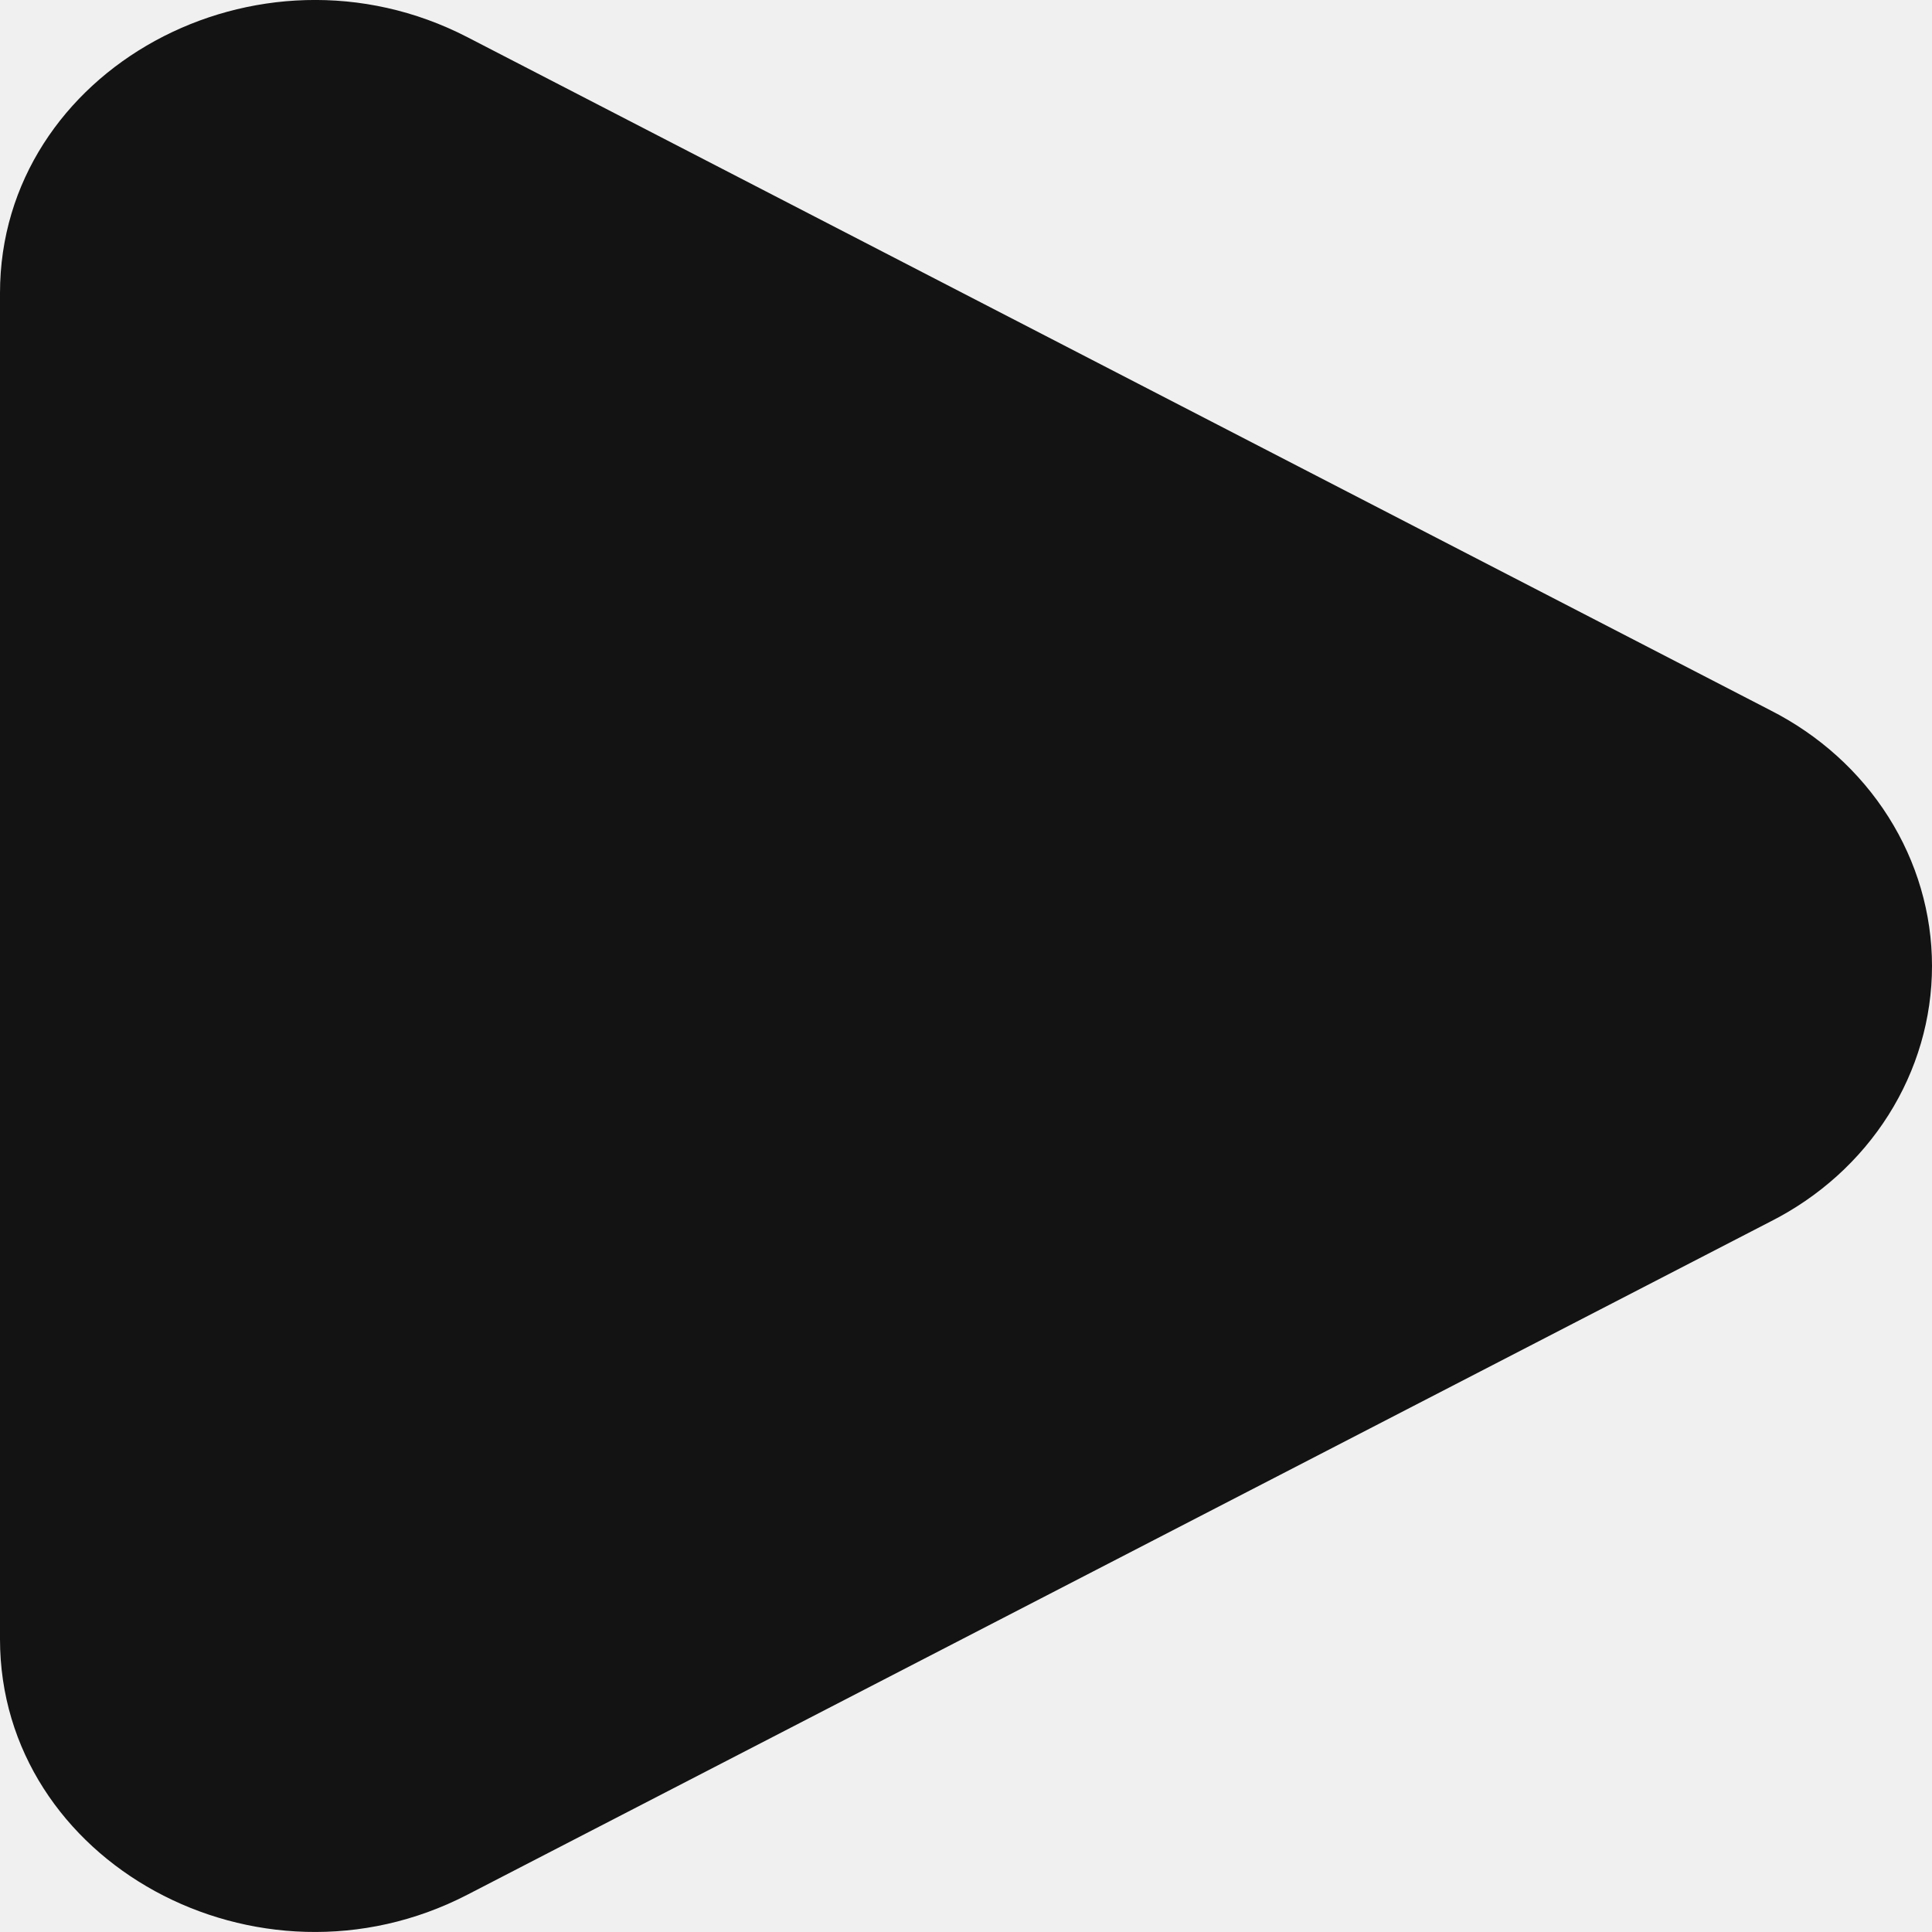
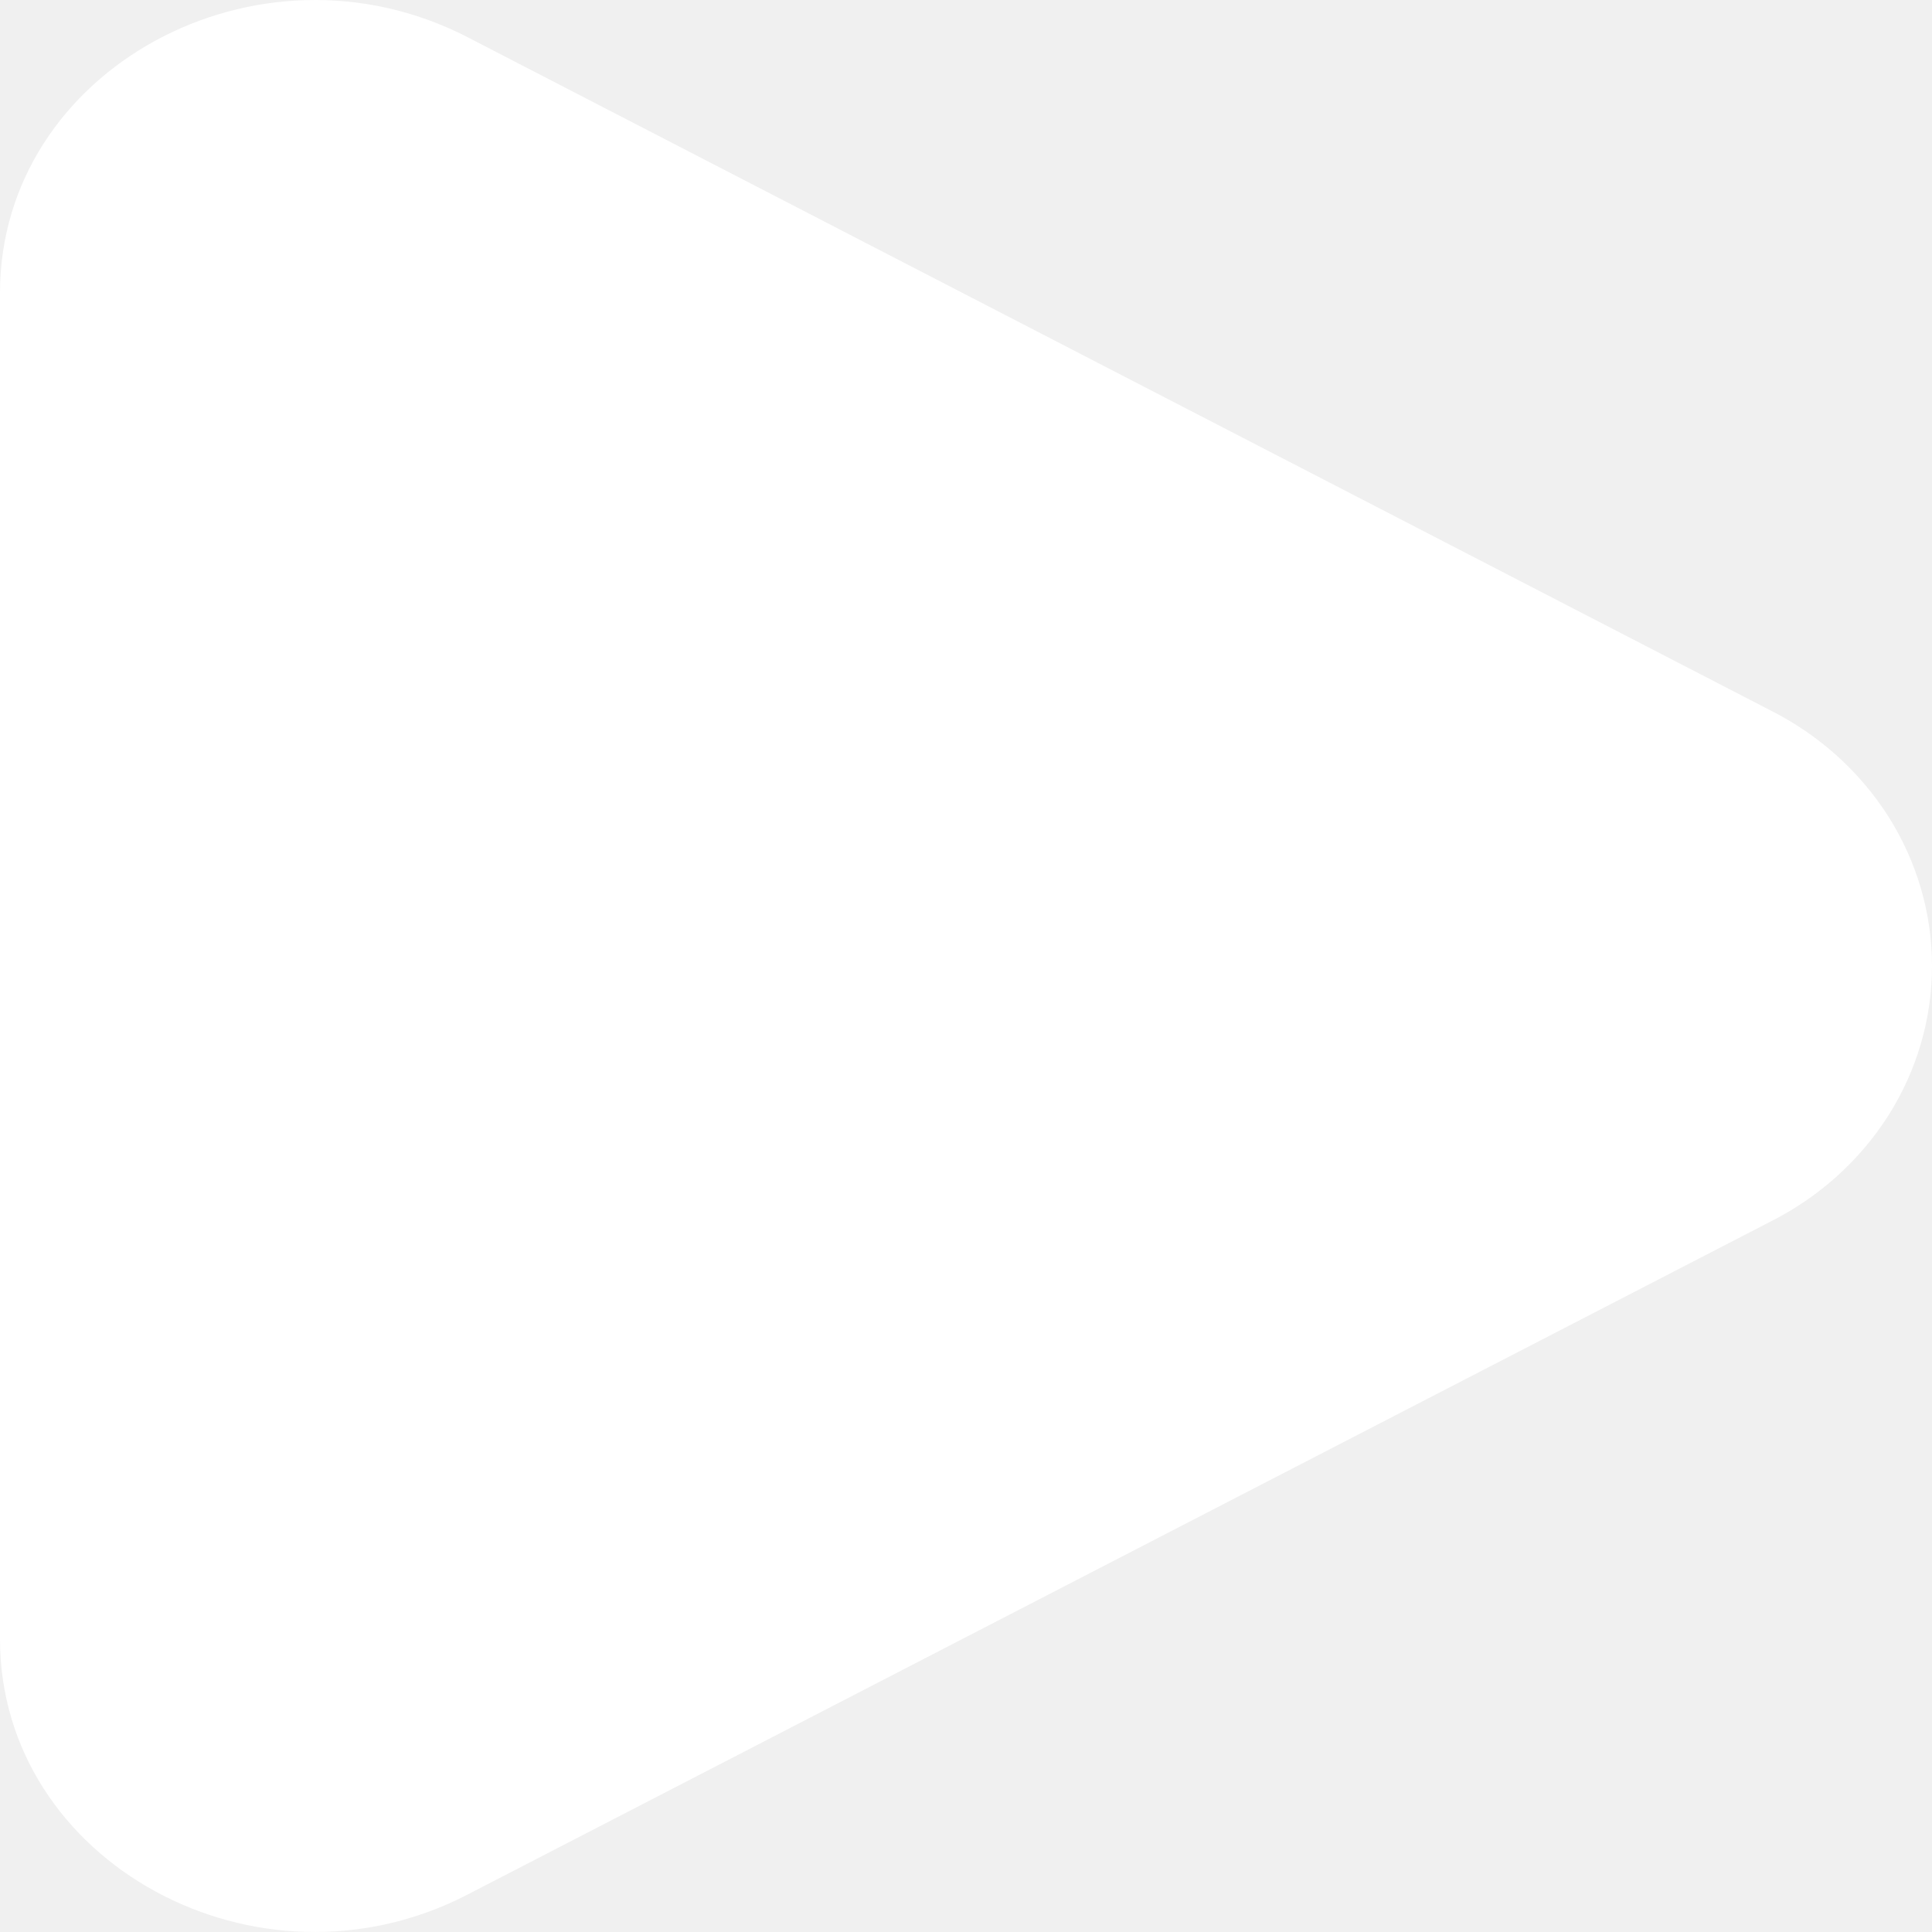
- <svg xmlns="http://www.w3.org/2000/svg" width="16" height="16" viewBox="0 0 16 16" fill="none">
-   <path d="M14.661 5.882C15.065 6.087 15.403 6.392 15.639 6.765C15.875 7.138 16 7.565 16 8C16 8.435 15.875 8.862 15.639 9.235C15.403 9.608 15.065 9.913 14.661 10.117L3.871 15.691C2.134 16.589 0 15.421 0 13.574V2.427C0 0.579 2.134 -0.589 3.871 0.308L14.661 5.882Z" fill="#131313" />
+ <svg xmlns="http://www.w3.org/2000/svg" width="8" height="8" viewBox="0 0 8 8" fill="none">
+   <path d="M7.33 2.941C7.533 3.043 7.702 3.196 7.82 3.382C7.938 3.569 8 3.782 8 4C8 4.218 7.938 4.431 7.82 4.618C7.702 4.804 7.533 4.957 7.33 5.059L1.936 7.845C1.067 8.295 0 7.711 0 6.787V1.213C0 0.289 1.067 -0.294 1.936 0.154L7.33 2.941Z" fill="white" />
</svg>
